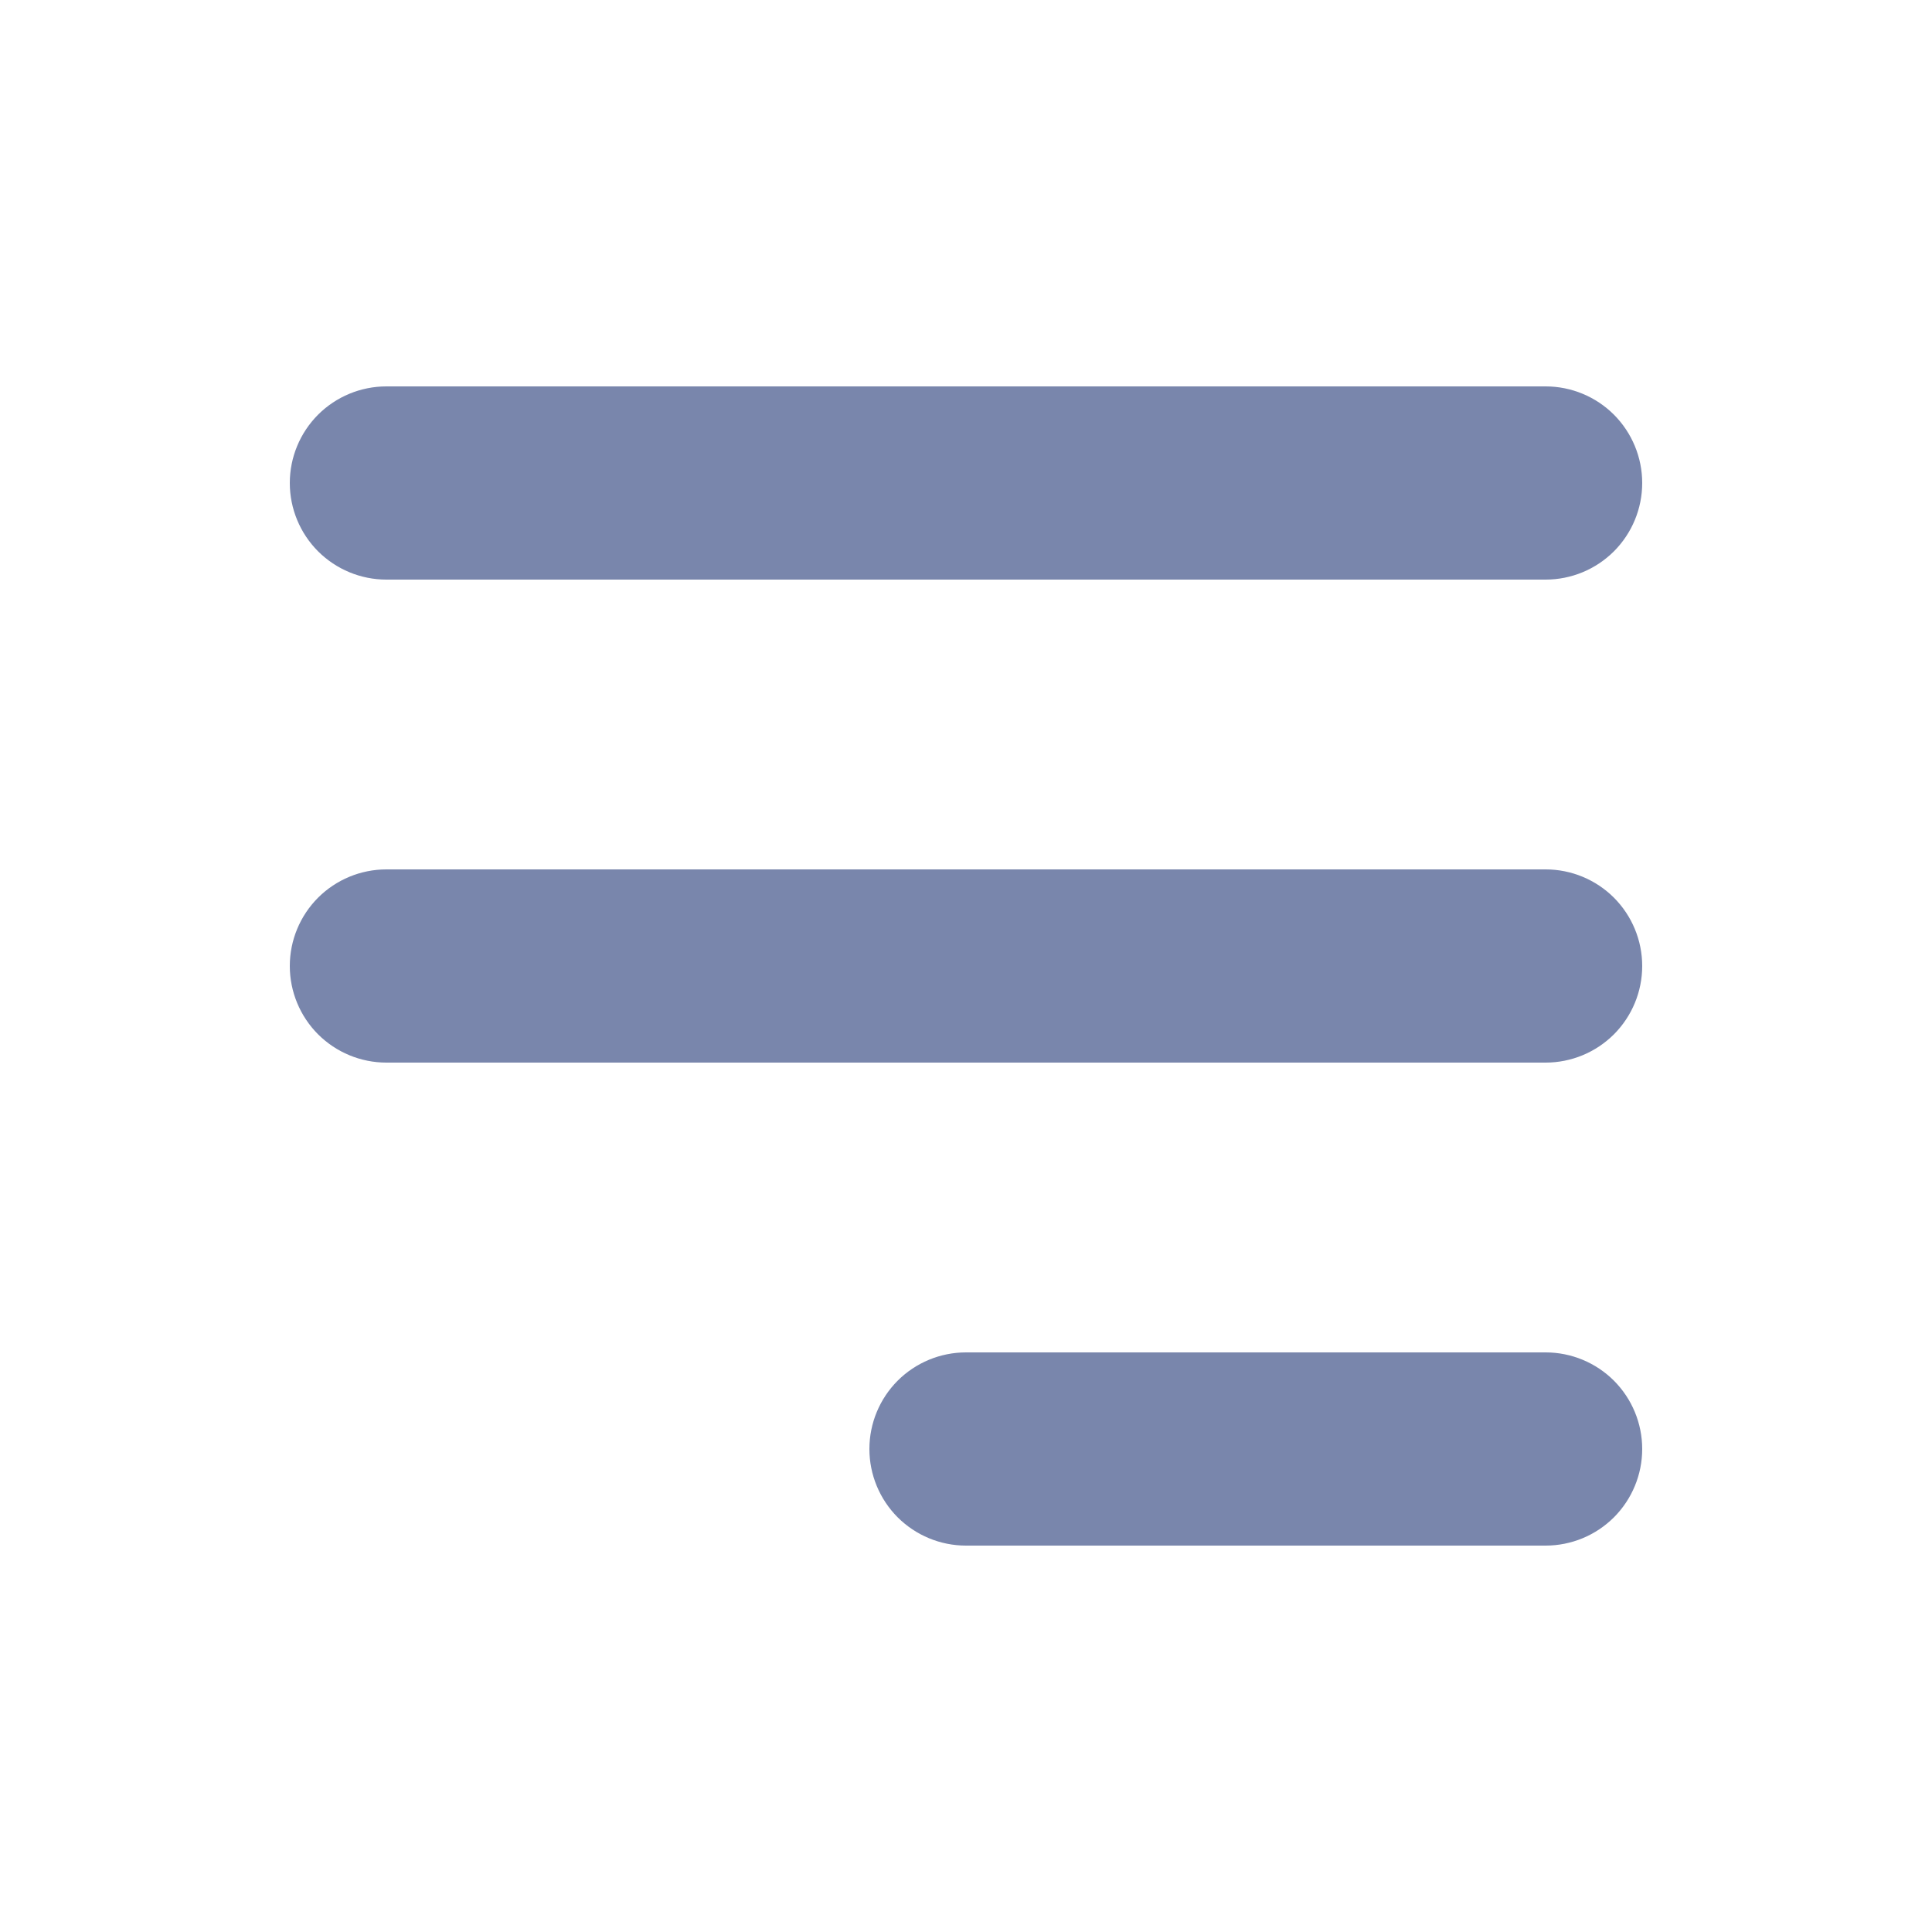
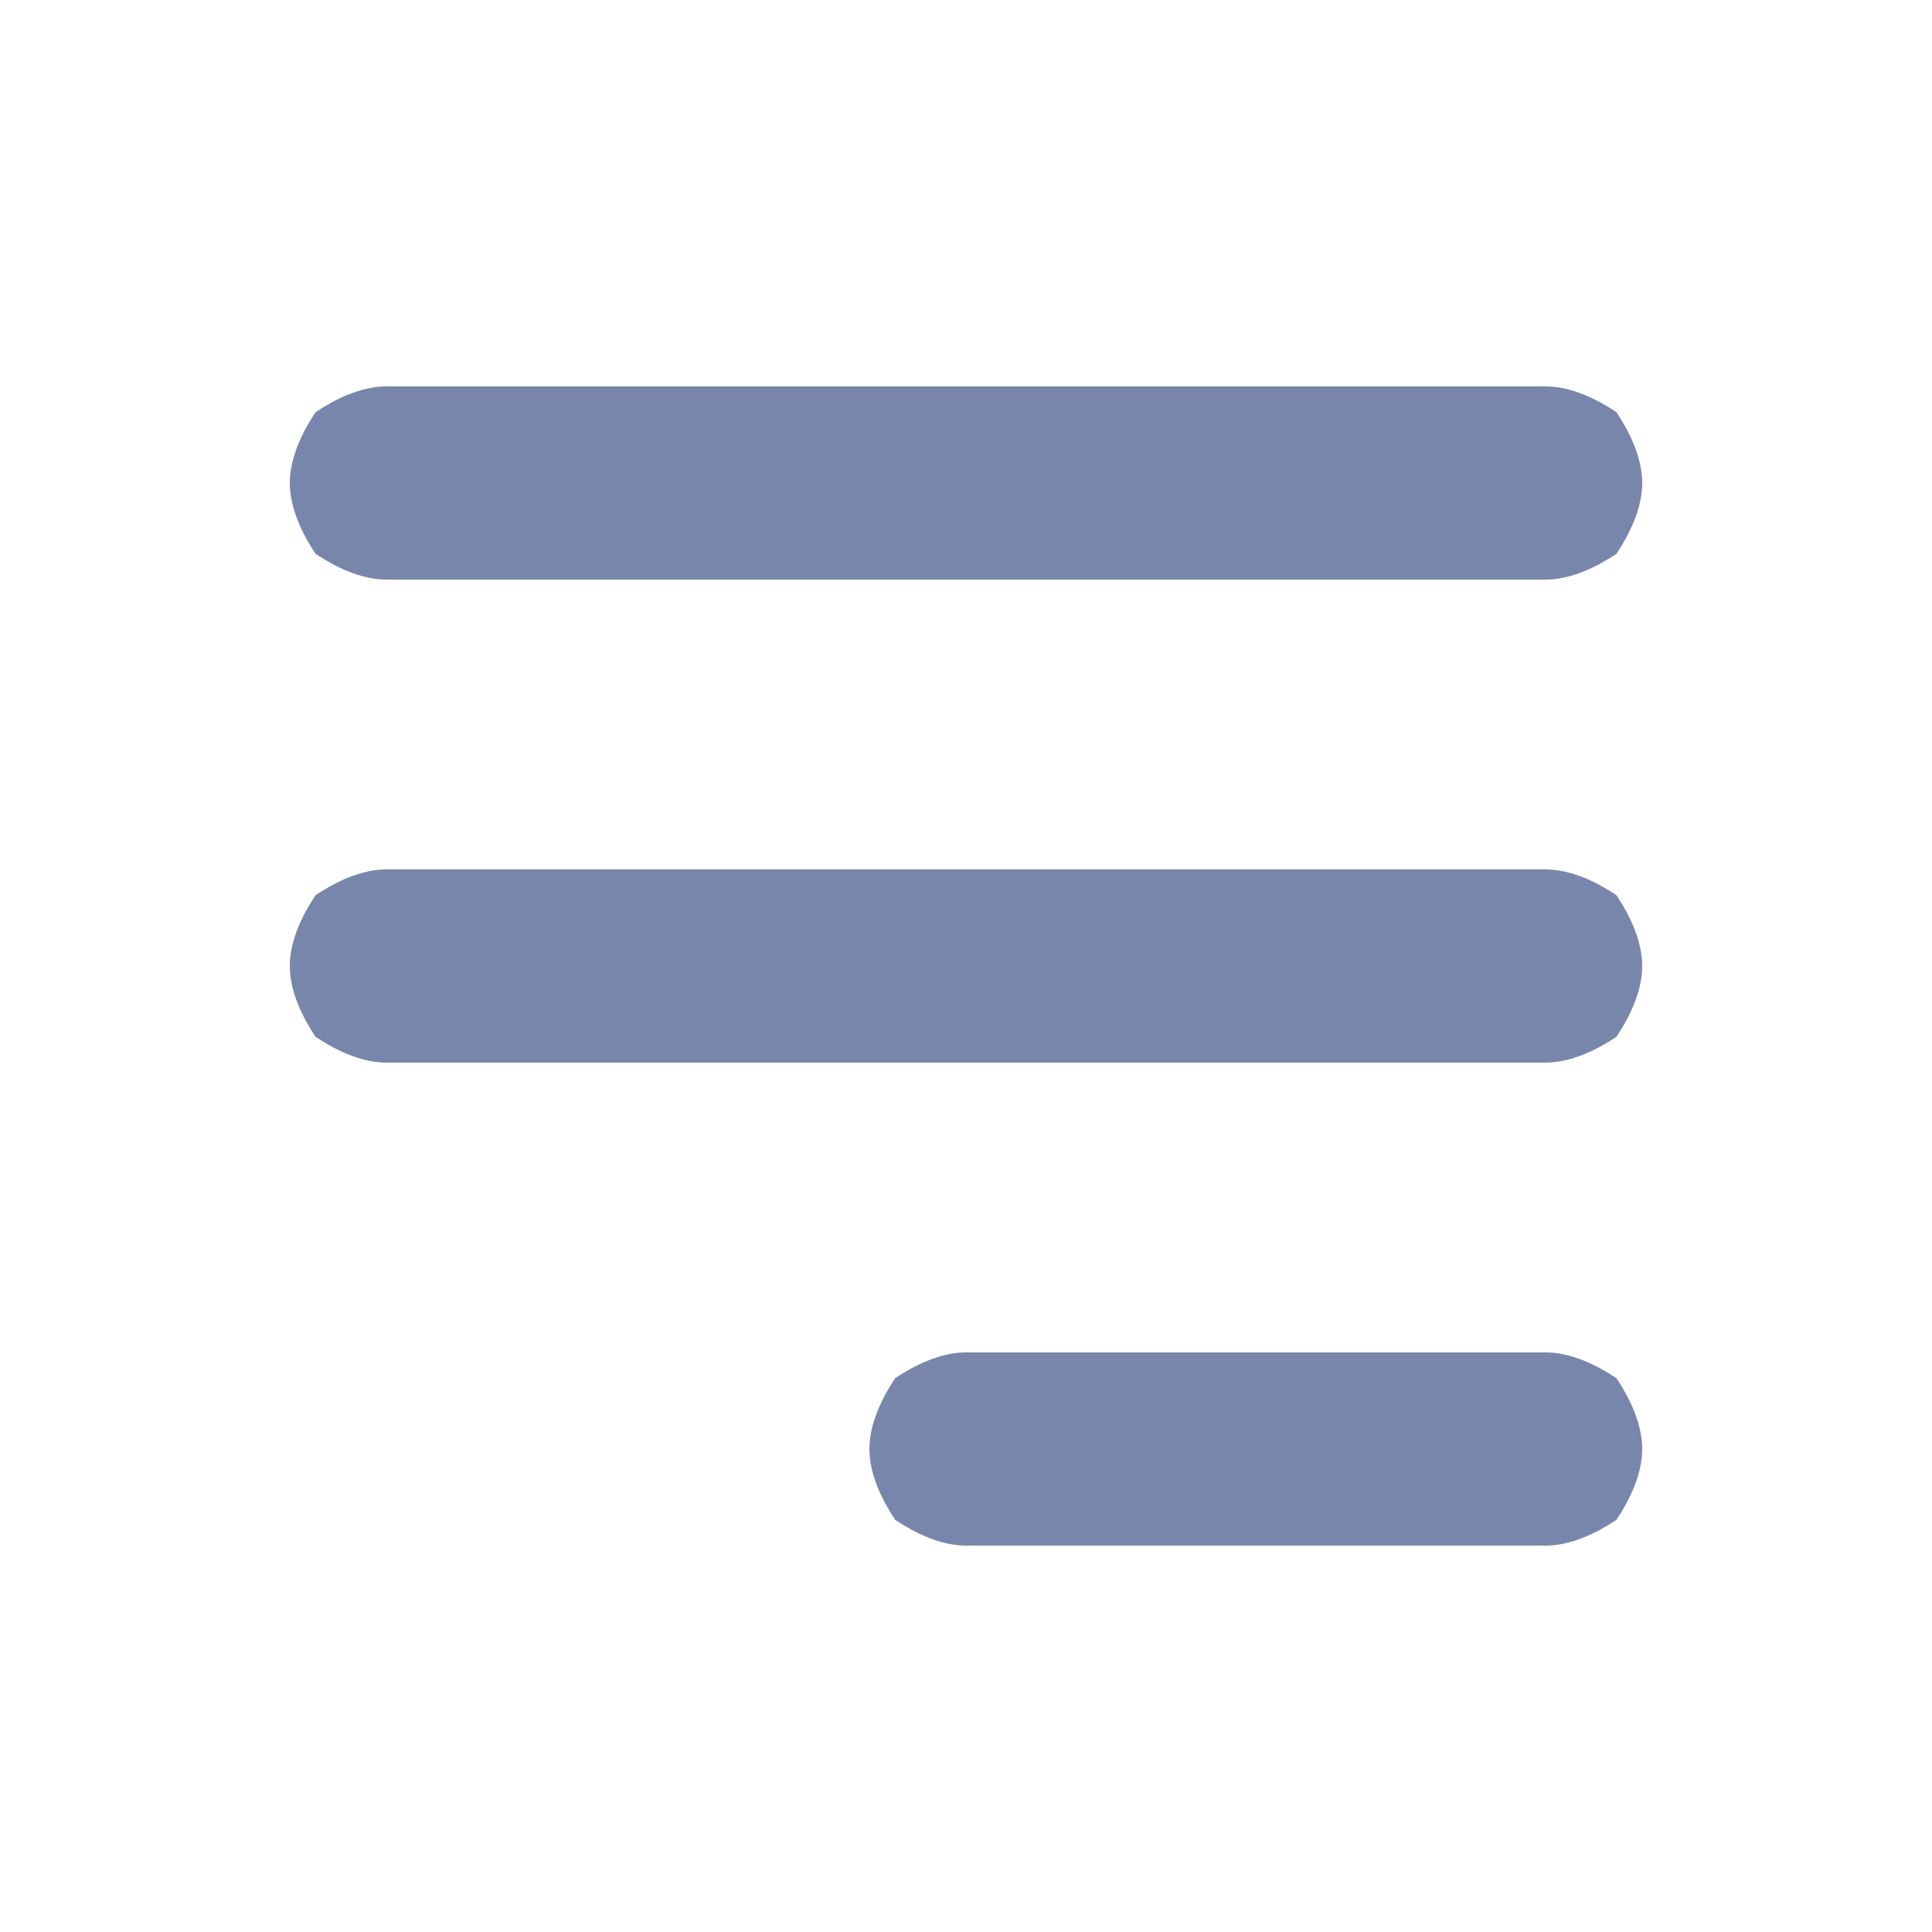
<svg xmlns="http://www.w3.org/2000/svg" width="30" height="30" viewBox="0 0 30 30" fill="none">
-   <path fill-rule="evenodd" clip-rule="evenodd" d="M4.5 7.5C4.5 7.102 4.658 6.721 4.939 6.439C5.221 6.158 5.602 6 6 6H24C24.398 6 24.779 6.158 25.061 6.439C25.342 6.721 25.5 7.102 25.5 7.5C25.5 7.898 25.342 8.279 25.061 8.561C24.779 8.842 24.398 9 24 9H6C5.602 9 5.221 8.842 4.939 8.561C4.658 8.279 4.5 7.898 4.5 7.5ZM4.5 15C4.5 14.602 4.658 14.221 4.939 13.939C5.221 13.658 5.602 13.5 6 13.5H24C24.398 13.5 24.779 13.658 25.061 13.939C25.342 14.221 25.5 14.602 25.5 15C25.5 15.398 25.342 15.779 25.061 16.061C24.779 16.342 24.398 16.5 24 16.5H6C5.602 16.5 5.221 16.342 4.939 16.061C4.658 15.779 4.5 15.398 4.5 15ZM13.5 22.5C13.5 22.102 13.658 21.721 13.939 21.439C14.221 21.158 14.602 21 15 21H24C24.398 21 24.779 21.158 25.061 21.439C25.342 21.721 25.5 22.102 25.5 22.5C25.5 22.898 25.342 23.279 25.061 23.561C24.779 23.842 24.398 24 24 24H15C14.602 24 14.221 23.842 13.939 23.561C13.658 23.279 13.5 22.898 13.5 22.5Z" fill="#7986AC" />
+   <path fill-rule="evenodd" clip-rule="evenodd" d="M 4.5 7.5 C 4.5 7.1 4.7 6.7 4.9 6.4 C 5.2 6.2 5.6 6 6 6 H 24 C 24.4 6 24.8 6.2 25.1 6.4 C 25.3 6.7 25.5 7.1 25.5 7.5 C 25.5 7.9 25.3 8.3 25.1 8.6 C 24.8 8.8 24.4 9 24 9 H 6 C 5.6 9 5.2 8.8 4.9 8.6 C 4.7 8.3 4.5 7.9 4.5 7.5 Z M 4.5 15 C 4.5 14.6 4.7 14.2 4.9 13.9 C 5.2 13.7 5.6 13.5 6 13.5 H 24 C 24.4 13.5 24.8 13.7 25.1 13.9 C 25.3 14.2 25.5 14.6 25.5 15 C 25.5 15.4 25.3 15.8 25.1 16.1 C 24.8 16.3 24.4 16.5 24 16.5 H 6 C 5.6 16.5 5.2 16.3 4.9 16.1 C 4.7 15.8 4.5 15.4 4.5 15 Z M 13.5 22.5 C 13.5 22.1 13.7 21.7 13.9 21.4 C 14.2 21.2 14.6 21 15 21 H 24 C 24.4 21 24.8 21.2 25.1 21.4 C 25.3 21.7 25.5 22.1 25.5 22.5 C 25.5 22.9 25.3 23.3 25.1 23.6 C 24.8 23.8 24.4 24 24 24 H 15 C 14.6 24 14.2 23.8 13.9 23.6 C 13.7 23.3 13.5 22.9 13.5 22.5 Z" fill="#7986ac" />
</svg>
